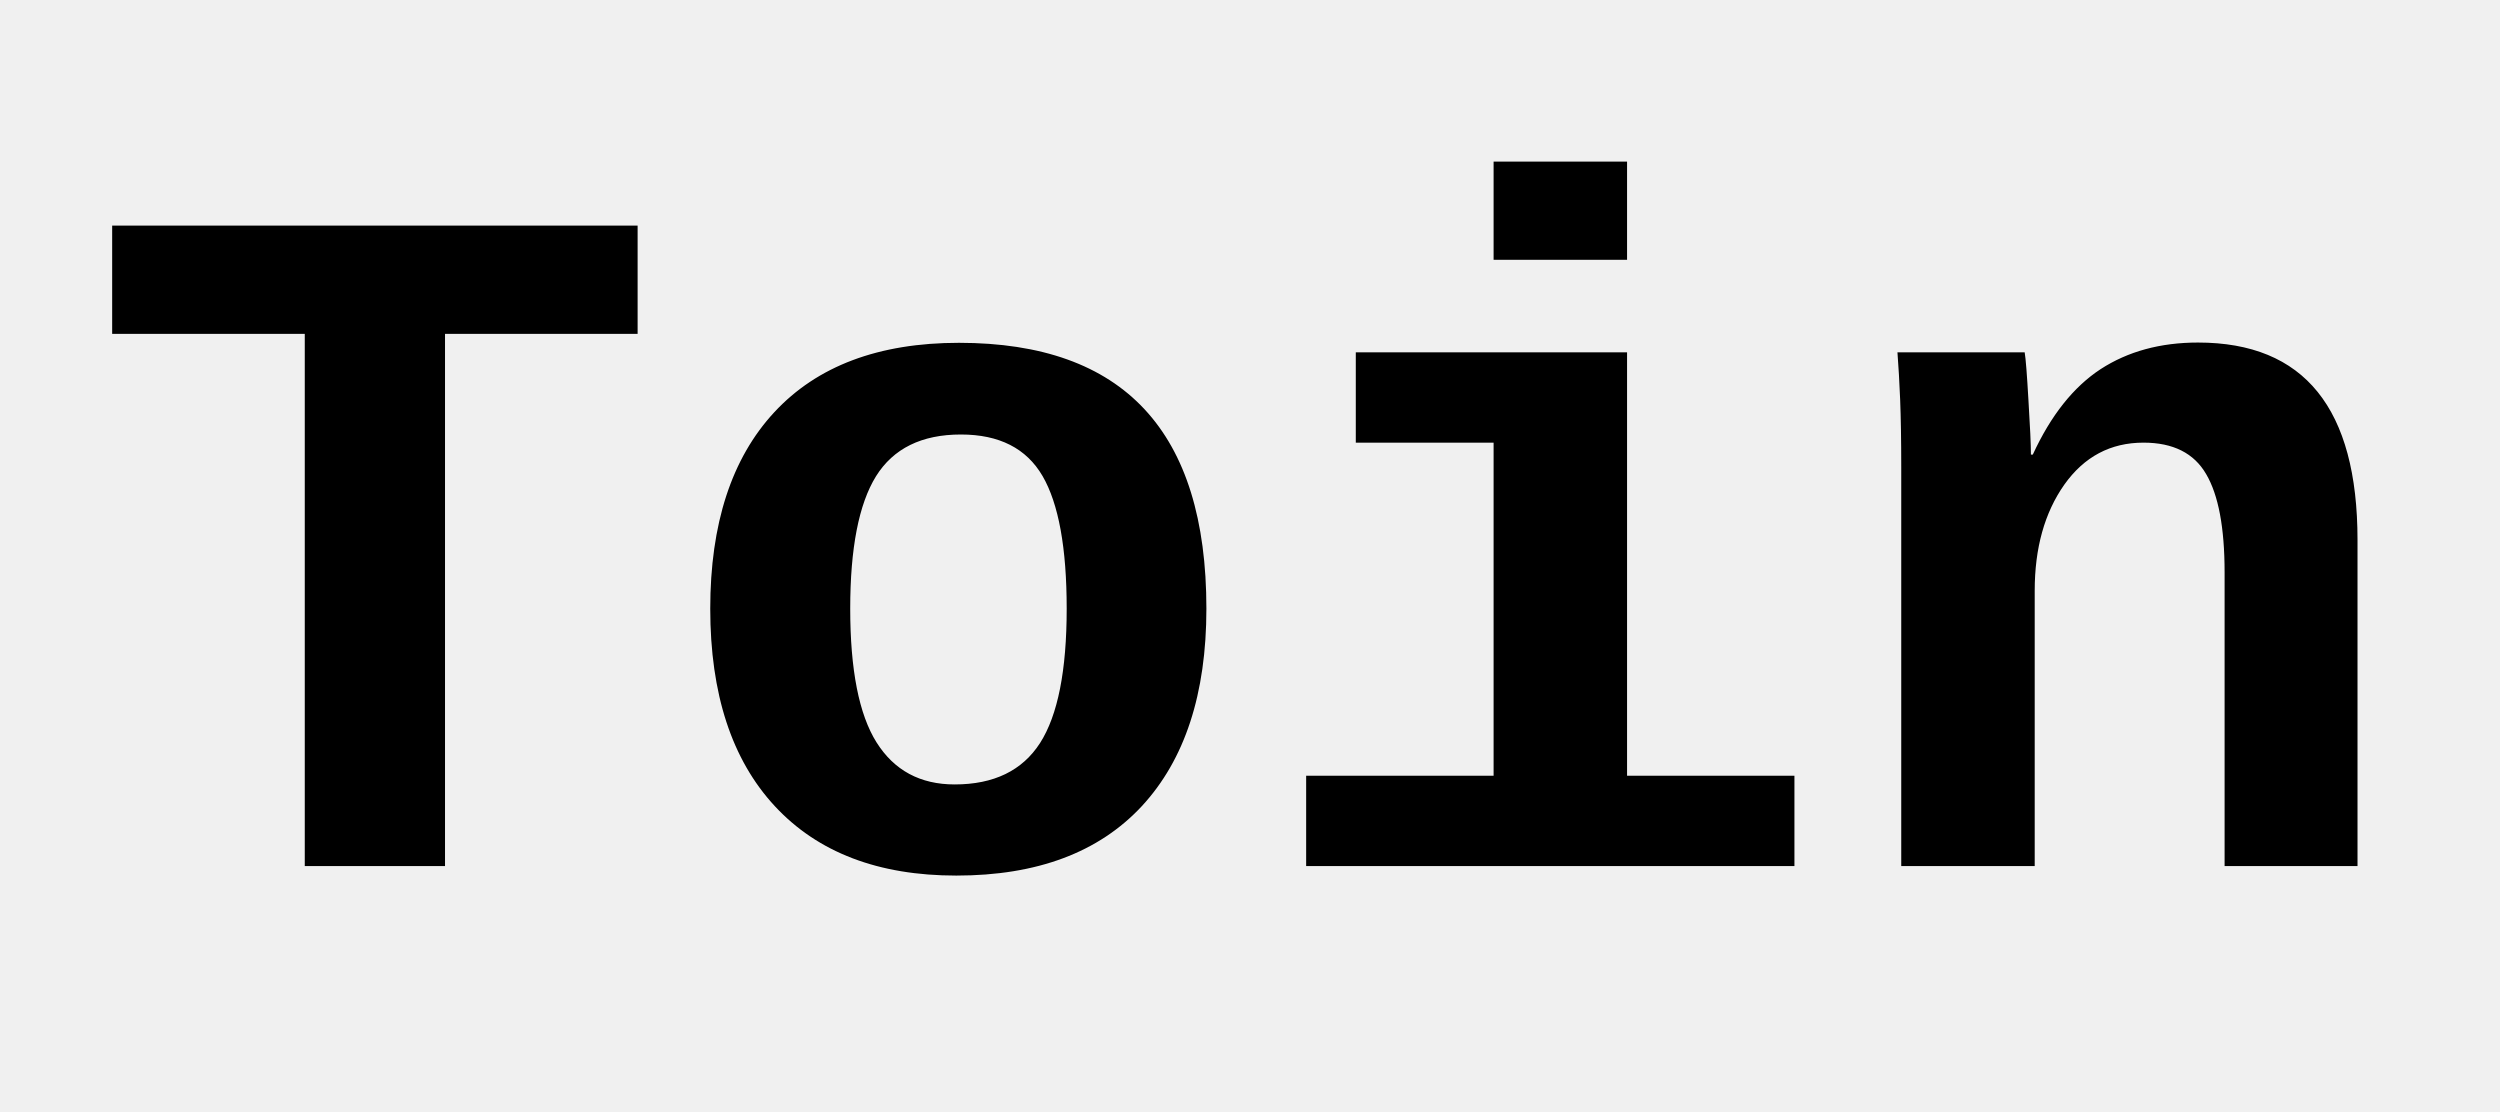
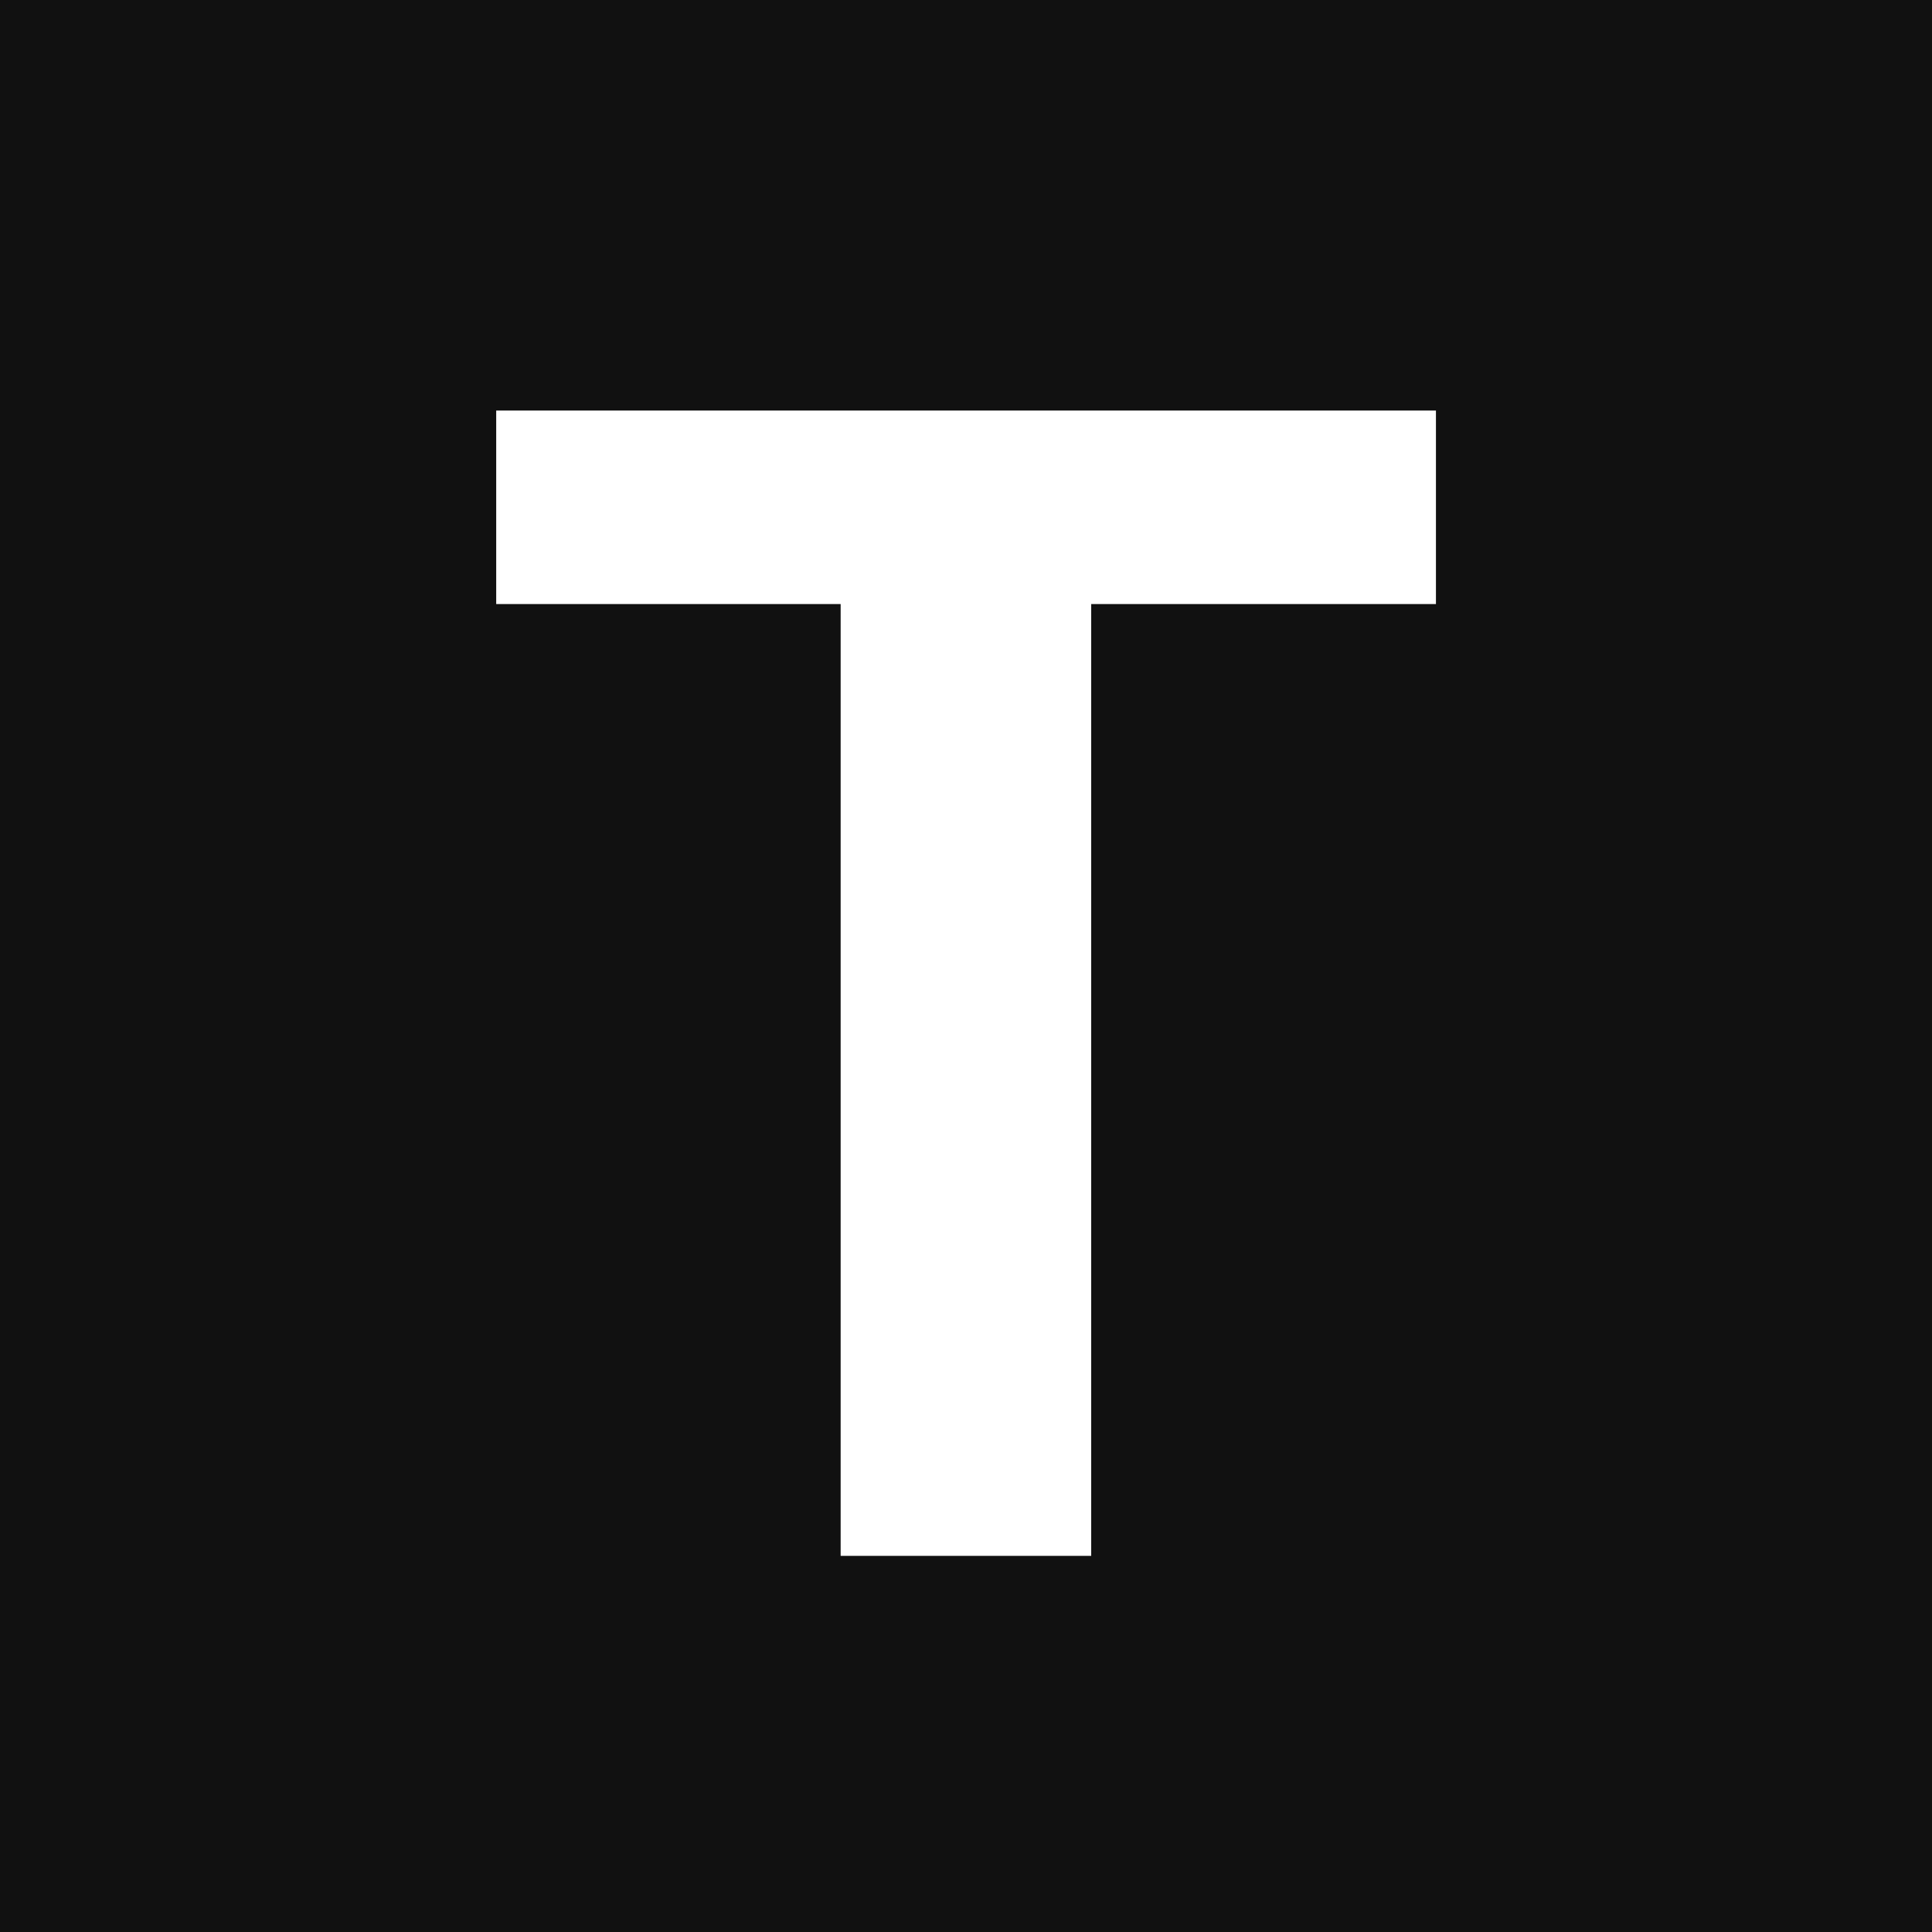
- <svg xmlns="http://www.w3.org/2000/svg" viewBox="0 0 144 64">
-   <text x="72" y="34" fill="currentColor" dominant-baseline="middle" font-family="ui-monospace, SFMono-Regular, Menlo, Monaco, Consolas, &quot;Liberation Mono&quot;, &quot;Courier New&quot;, monospace" font-size="56" font-weight="700" text-anchor="middle">Toin</text>
+ <svg xmlns="http://www.w3.org/2000/svg" viewBox="0 0 100 100">
+   <rect width="100" height="100" fill="#111111" />
+   <text x="50" y="55" fill="white" dominant-baseline="middle" font-family="ui-monospace, SFMono-Regular, Menlo, Monaco, Consolas, &quot;Liberation Mono&quot;, &quot;Courier New&quot;, monospace" font-size="90" font-weight="700" text-anchor="middle">T</text>
</svg>
